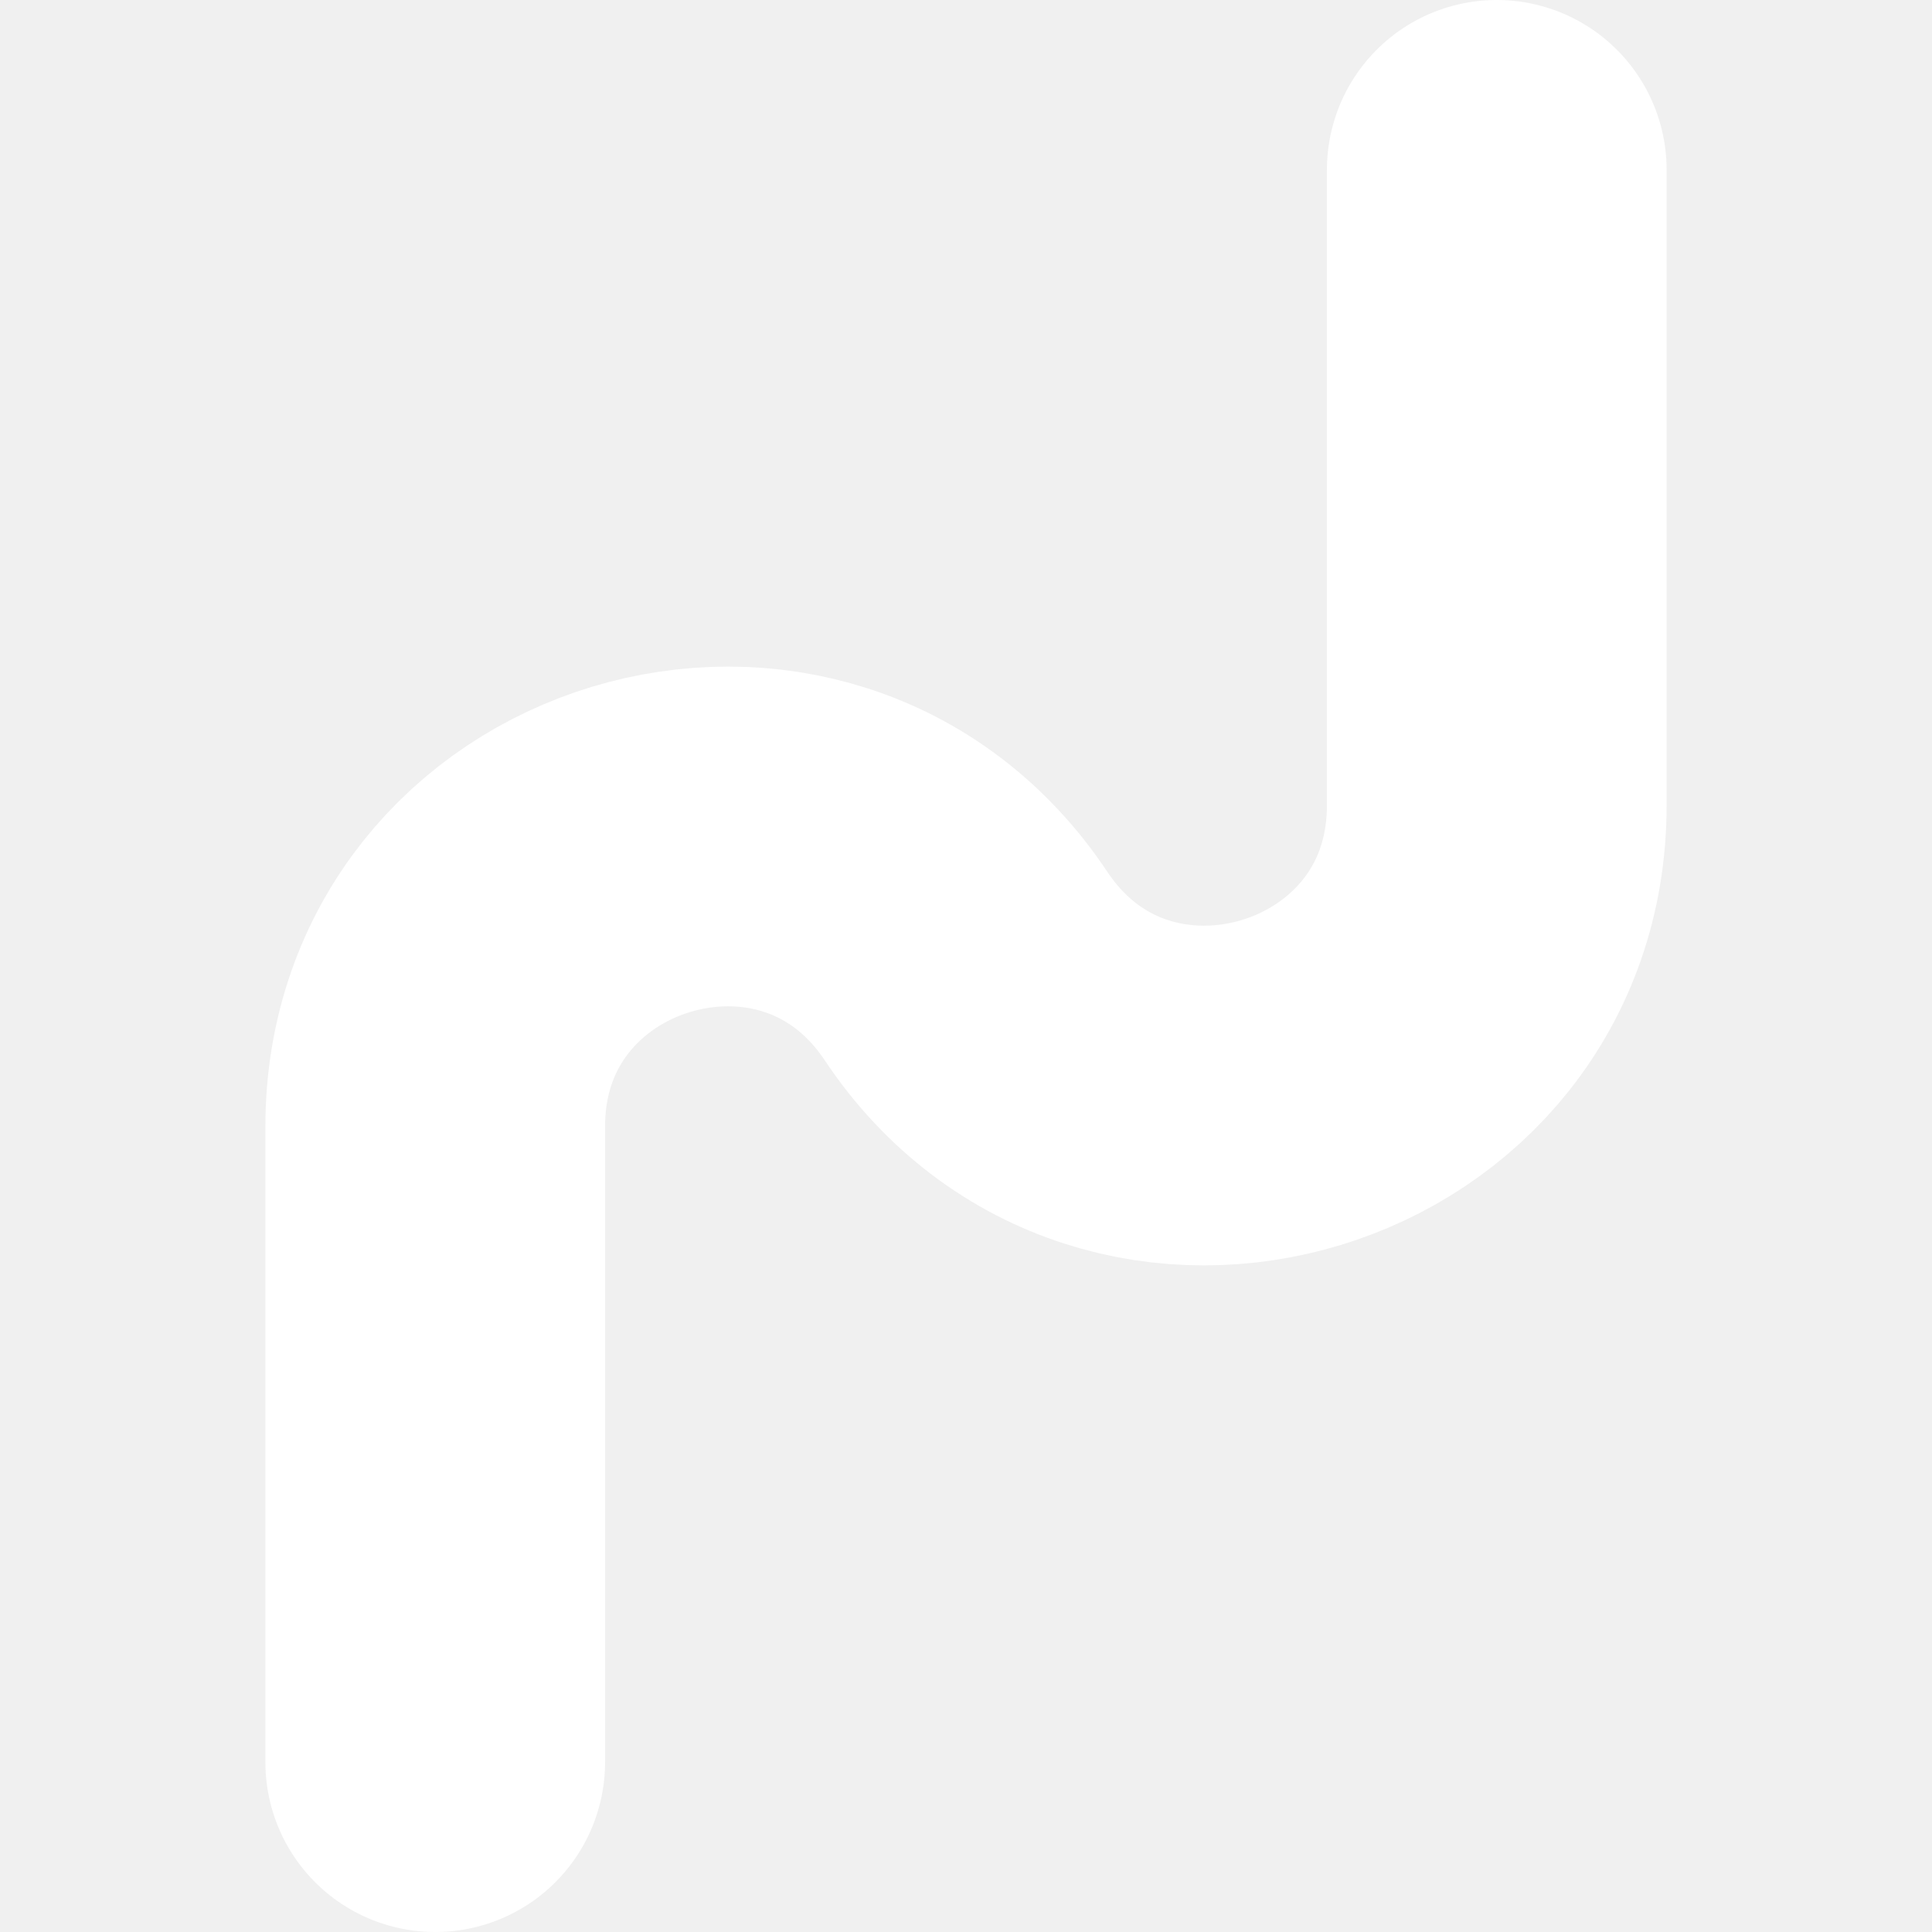
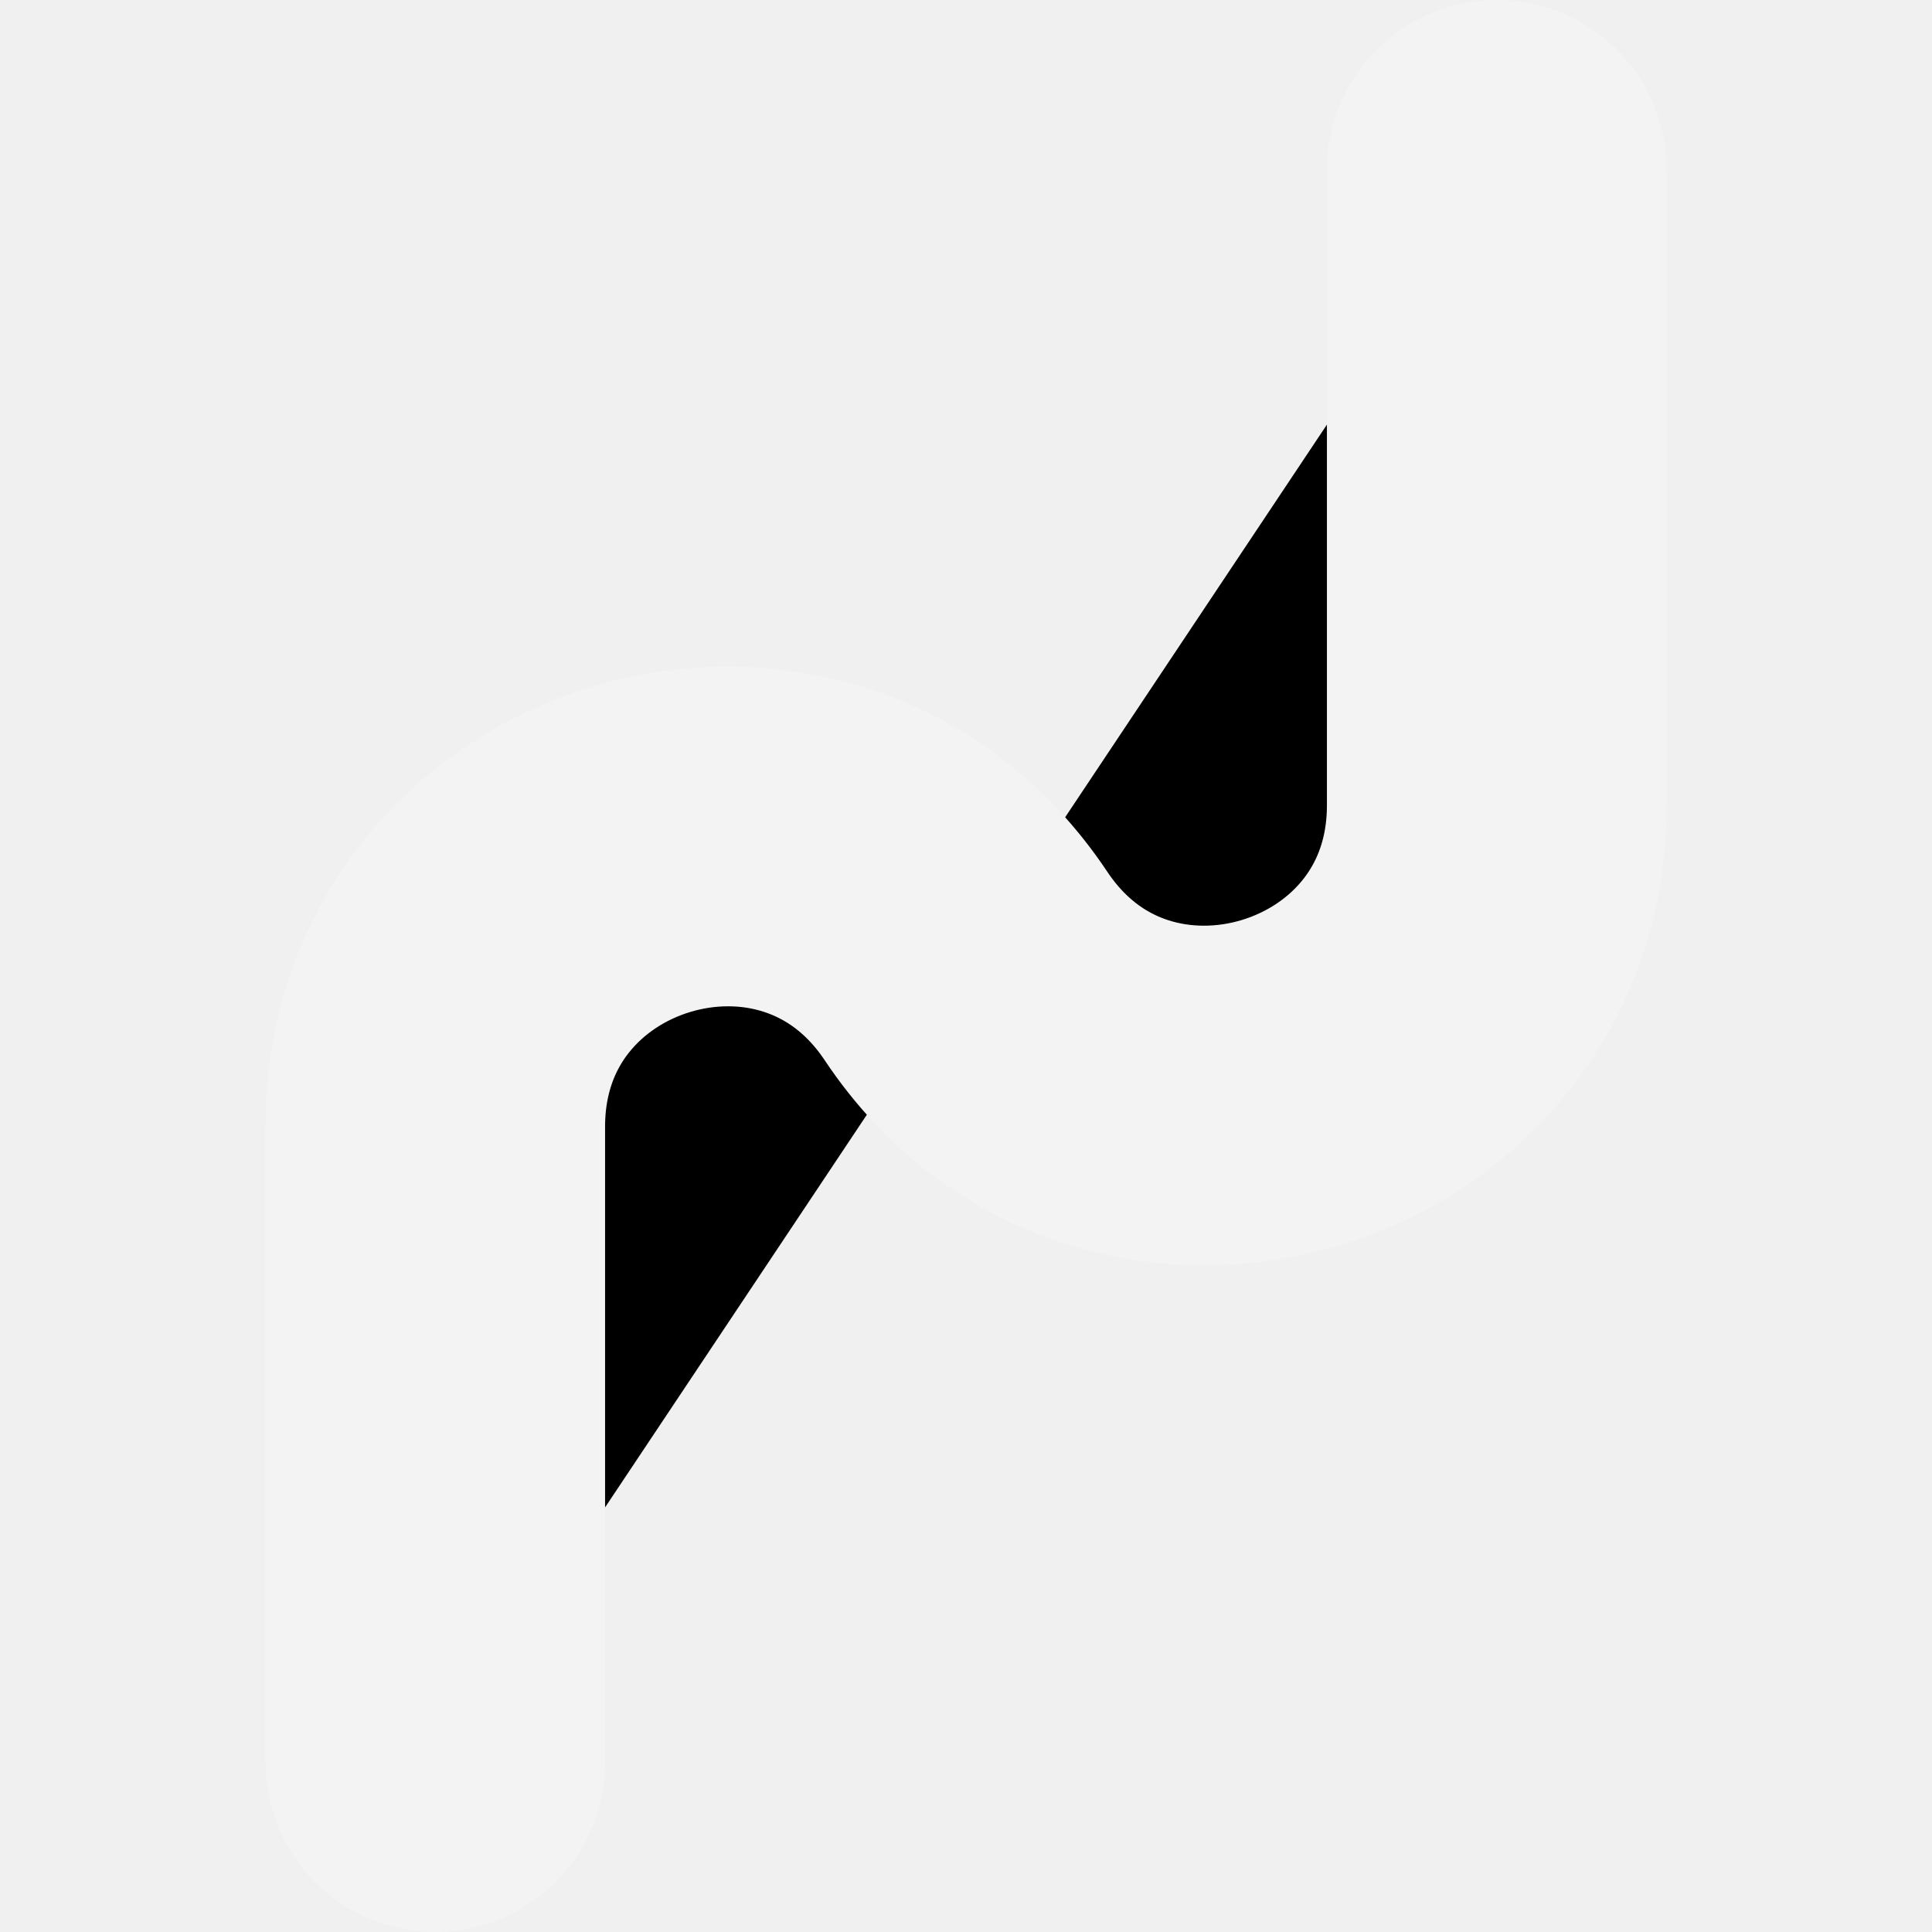
- <svg xmlns="http://www.w3.org/2000/svg" width="1000" height="1000" viewBox="0 0 660 910" fill="none">
-   <path d="M80 830V530.694C80 395.68 255.108 342.662 330 455C404.892 567.338 580 514.32 580 379.306V80" stroke="white" stroke-width="160" stroke-linecap="round" />
+ <svg xmlns="http://www.w3.org/2000/svg" width="1000" height="1000" viewBox="0 0 660 910" stroke="#f3f3f3">
+   <path d="M80 830V530.694C80 395.68 255.108 342.662 330 455C404.892 567.338 580 514.32 580 379.306V80" stroke-width="160" stroke-linecap="round" />
</svg>
